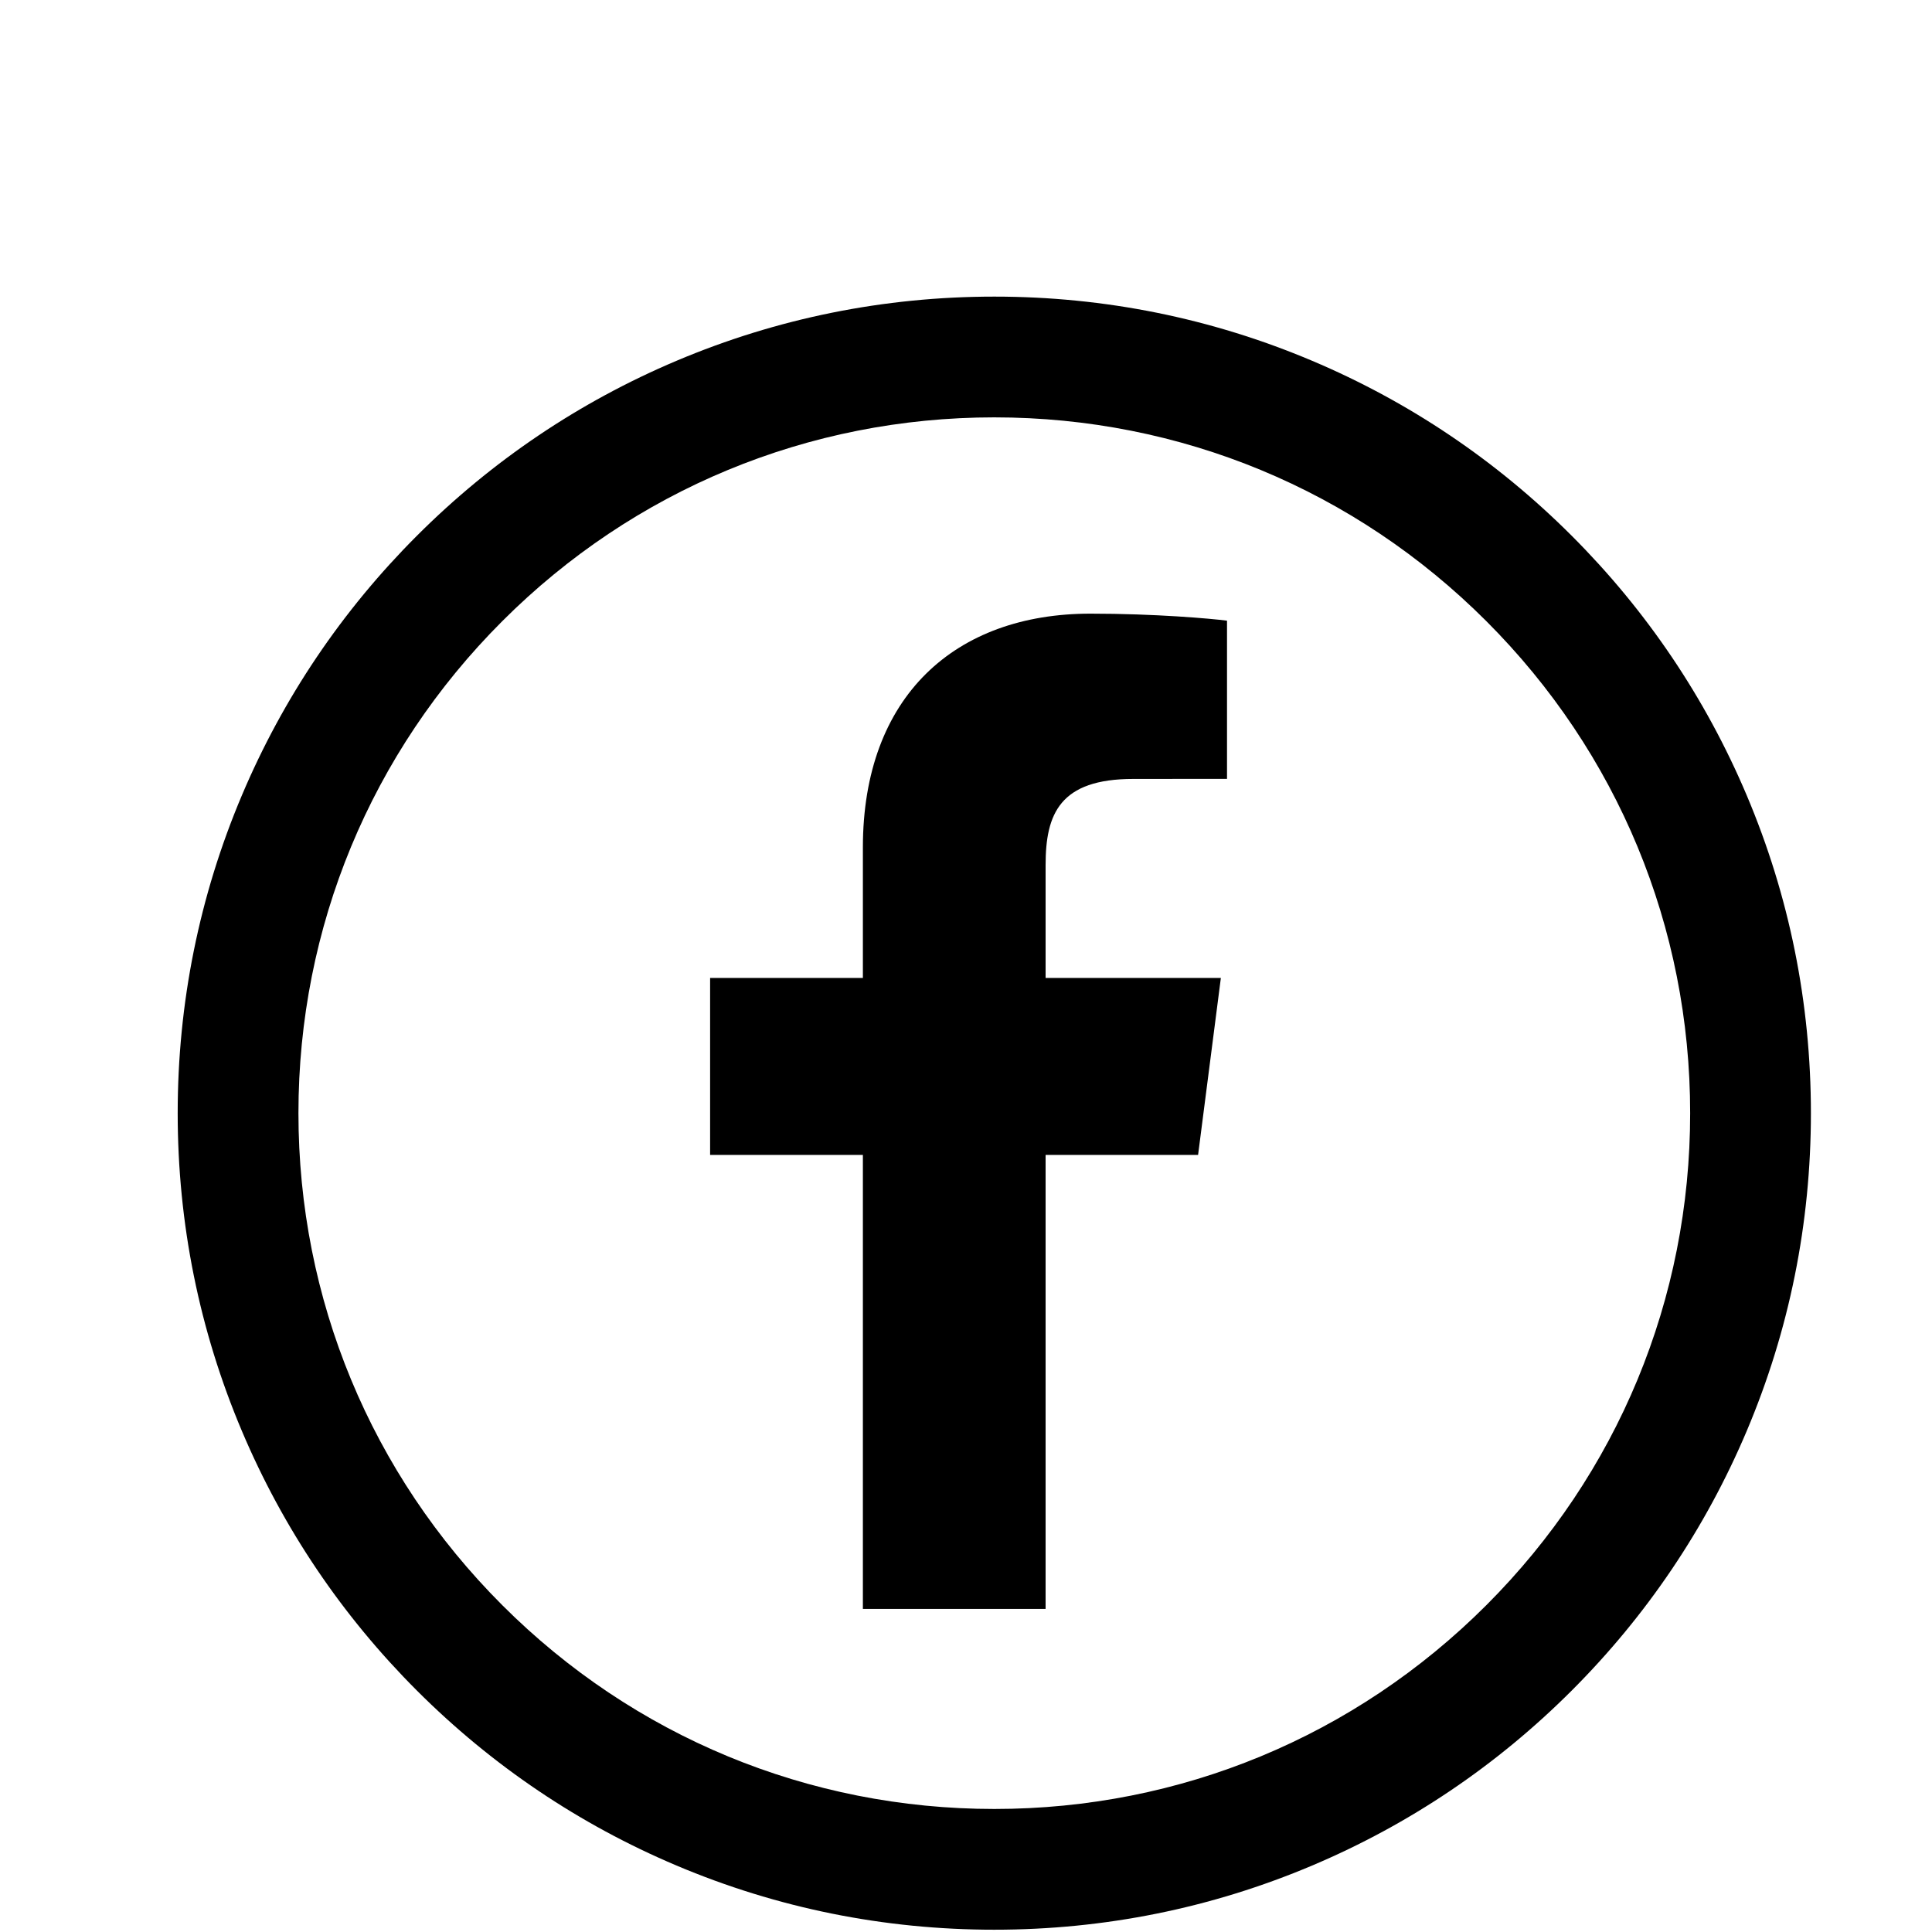
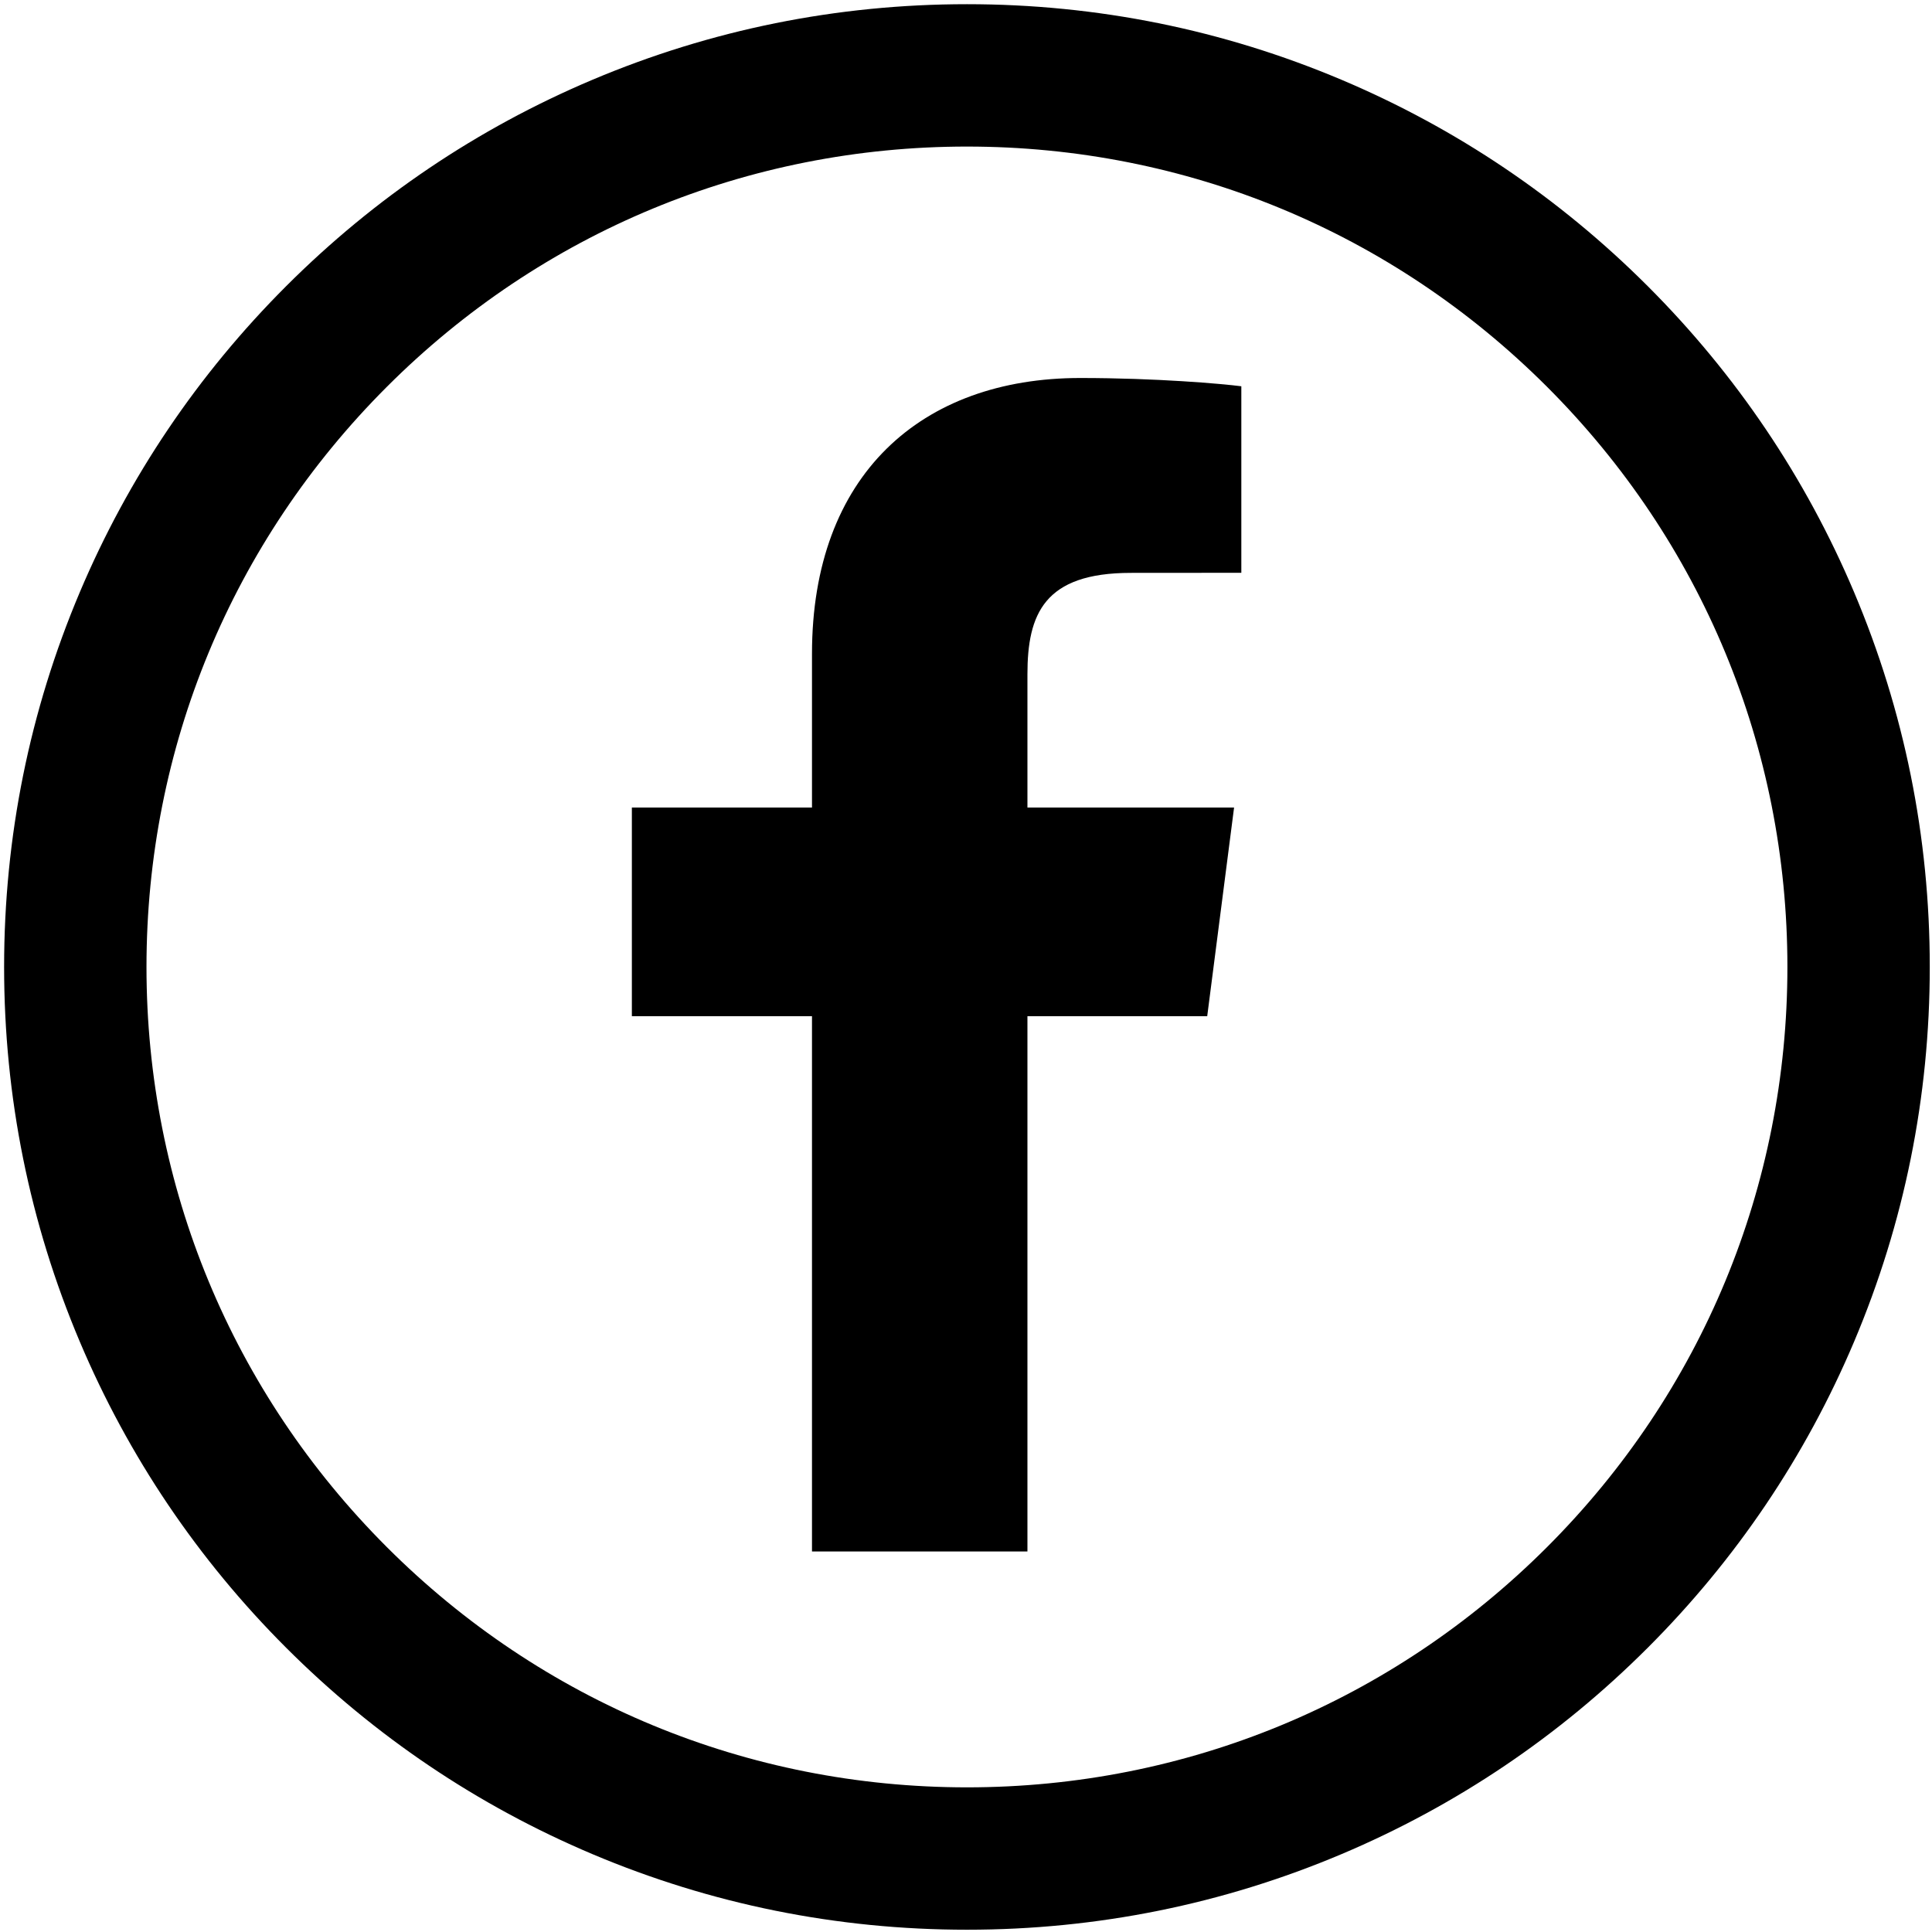
- <svg xmlns="http://www.w3.org/2000/svg" width="1024" height="1024" viewBox="0 0 1024 1024">
-   <path d="M527.03 1022.79c-58.416 0-115.102-11.446-168.484-34.022-51.547-21.8-97.835-52.998-137.578-92.732-39.744-39.734-70.952-86.017-92.755-137.557C105.63 705.1 94.18 648.414 94.18 590c0-58.416 11.45-115.102 34.032-168.48 21.804-51.54 53.01-97.82 92.755-137.557 39.744-39.734 86.03-70.934 137.578-92.73 53.383-22.574 110.068-34.02 168.485-34.02 58.4 0 115.077 11.445 168.45 34.02 51.54 21.798 97.82 52.998 137.56 92.73 39.74 39.736 70.945 86.018 92.748 137.557 22.58 53.38 34.03 110.064 34.03 168.48 0 58.414-11.45 115.1-34.03 168.478-21.803 51.54-53.008 97.82-92.747 137.557-39.737 39.733-86.02 70.935-137.56 92.732-53.37 22.577-110.047 34.022-168.45 34.022zm0-801.58c-98.52 0-191.145 38.36-260.81 108.014C196.55 398.878 158.18 491.49 158.18 590c0 98.51 38.37 191.122 108.038 260.776C335.885 920.43 428.51 958.79 527.03 958.79c98.492 0 191.1-38.36 260.757-108.013C857.453 781.12 895.82 688.507 895.82 590c0-98.508-38.367-191.12-108.033-260.778-69.658-69.652-162.263-108.01-260.756-108.01z" />
-   <path d="M554.19 852.754V612.137h80.818l12.077-93.815H554.19v-59.847c0-27.106 7.514-45.624 46.466-45.624l49.688-.037v-83.848c-8.587-1.11-38.07-3.72-72.384-3.72-71.58 0-120.615 43.67-120.615 123.95v69.126h-80.972v93.816h80.972v240.616h96.845z" />
+ <svg xmlns="http://www.w3.org/2000/svg" width="100%" height="100%" viewBox="0 0 1024 1024" version="1.1" xml:space="preserve" style="fill-rule:evenodd;clip-rule:evenodd;stroke-linejoin:round;stroke-miterlimit:1.414;">
+   <g transform="matrix(1.17906,0,0,1.17906,-108.864,-183.139)">
+     <path d="M527.03,1022.79C468.614,1022.79 411.928,1011.34 358.546,988.768C306.999,966.968 260.711,935.77 220.968,896.036C181.224,856.302 150.016,810.019 128.213,758.479C105.63,705.1 94.18,648.414 94.18,590C94.18,531.584 105.63,474.898 128.212,421.52C150.016,369.98 181.222,323.7 220.967,283.963C260.711,244.229 306.997,213.029 358.545,191.233C411.928,168.659 468.613,157.213 527.03,157.213C585.43,157.213 642.107,168.658 695.48,191.233C747.02,213.031 793.3,244.231 833.04,283.963C872.78,323.699 903.985,369.981 925.788,421.52C948.368,474.9 959.818,531.584 959.818,590C959.818,648.414 948.368,705.1 925.788,758.478C903.985,810.018 872.78,856.298 833.041,896.035C793.304,935.768 747.021,966.97 695.481,988.767C642.111,1011.34 585.434,1022.79 527.031,1022.79L527.03,1022.79ZM527.03,221.21C428.51,221.21 335.885,259.57 266.22,329.224C196.55,398.878 158.18,491.49 158.18,590C158.18,688.51 196.55,781.122 266.218,850.776C335.885,920.43 428.51,958.79 527.03,958.79C625.522,958.79 718.13,920.43 787.787,850.777C857.453,781.12 895.82,688.507 895.82,590C895.82,491.492 857.453,398.88 787.787,329.222C718.129,259.57 625.524,221.212 527.031,221.212L527.03,221.21Z" style="fill-rule:nonzero;" />
+   </g>
+   <g transform="matrix(1.17906,0,0,1.17906,-108.864,-183.139)">
+     <path d="M554.19,852.754L554.19,612.137L635.008,612.137L647.085,518.322L554.19,518.322L554.19,458.475C554.19,431.369 561.704,412.851 600.656,412.851L650.344,412.814L650.344,328.966C641.757,327.856 612.274,325.246 577.96,325.246C506.38,325.246 457.345,368.916 457.345,449.196L457.345,518.322L376.373,518.322L376.373,612.138L457.345,612.138L457.345,852.754L554.19,852.754Z" style="fill-rule:nonzero;" />
+   </g>
</svg>
